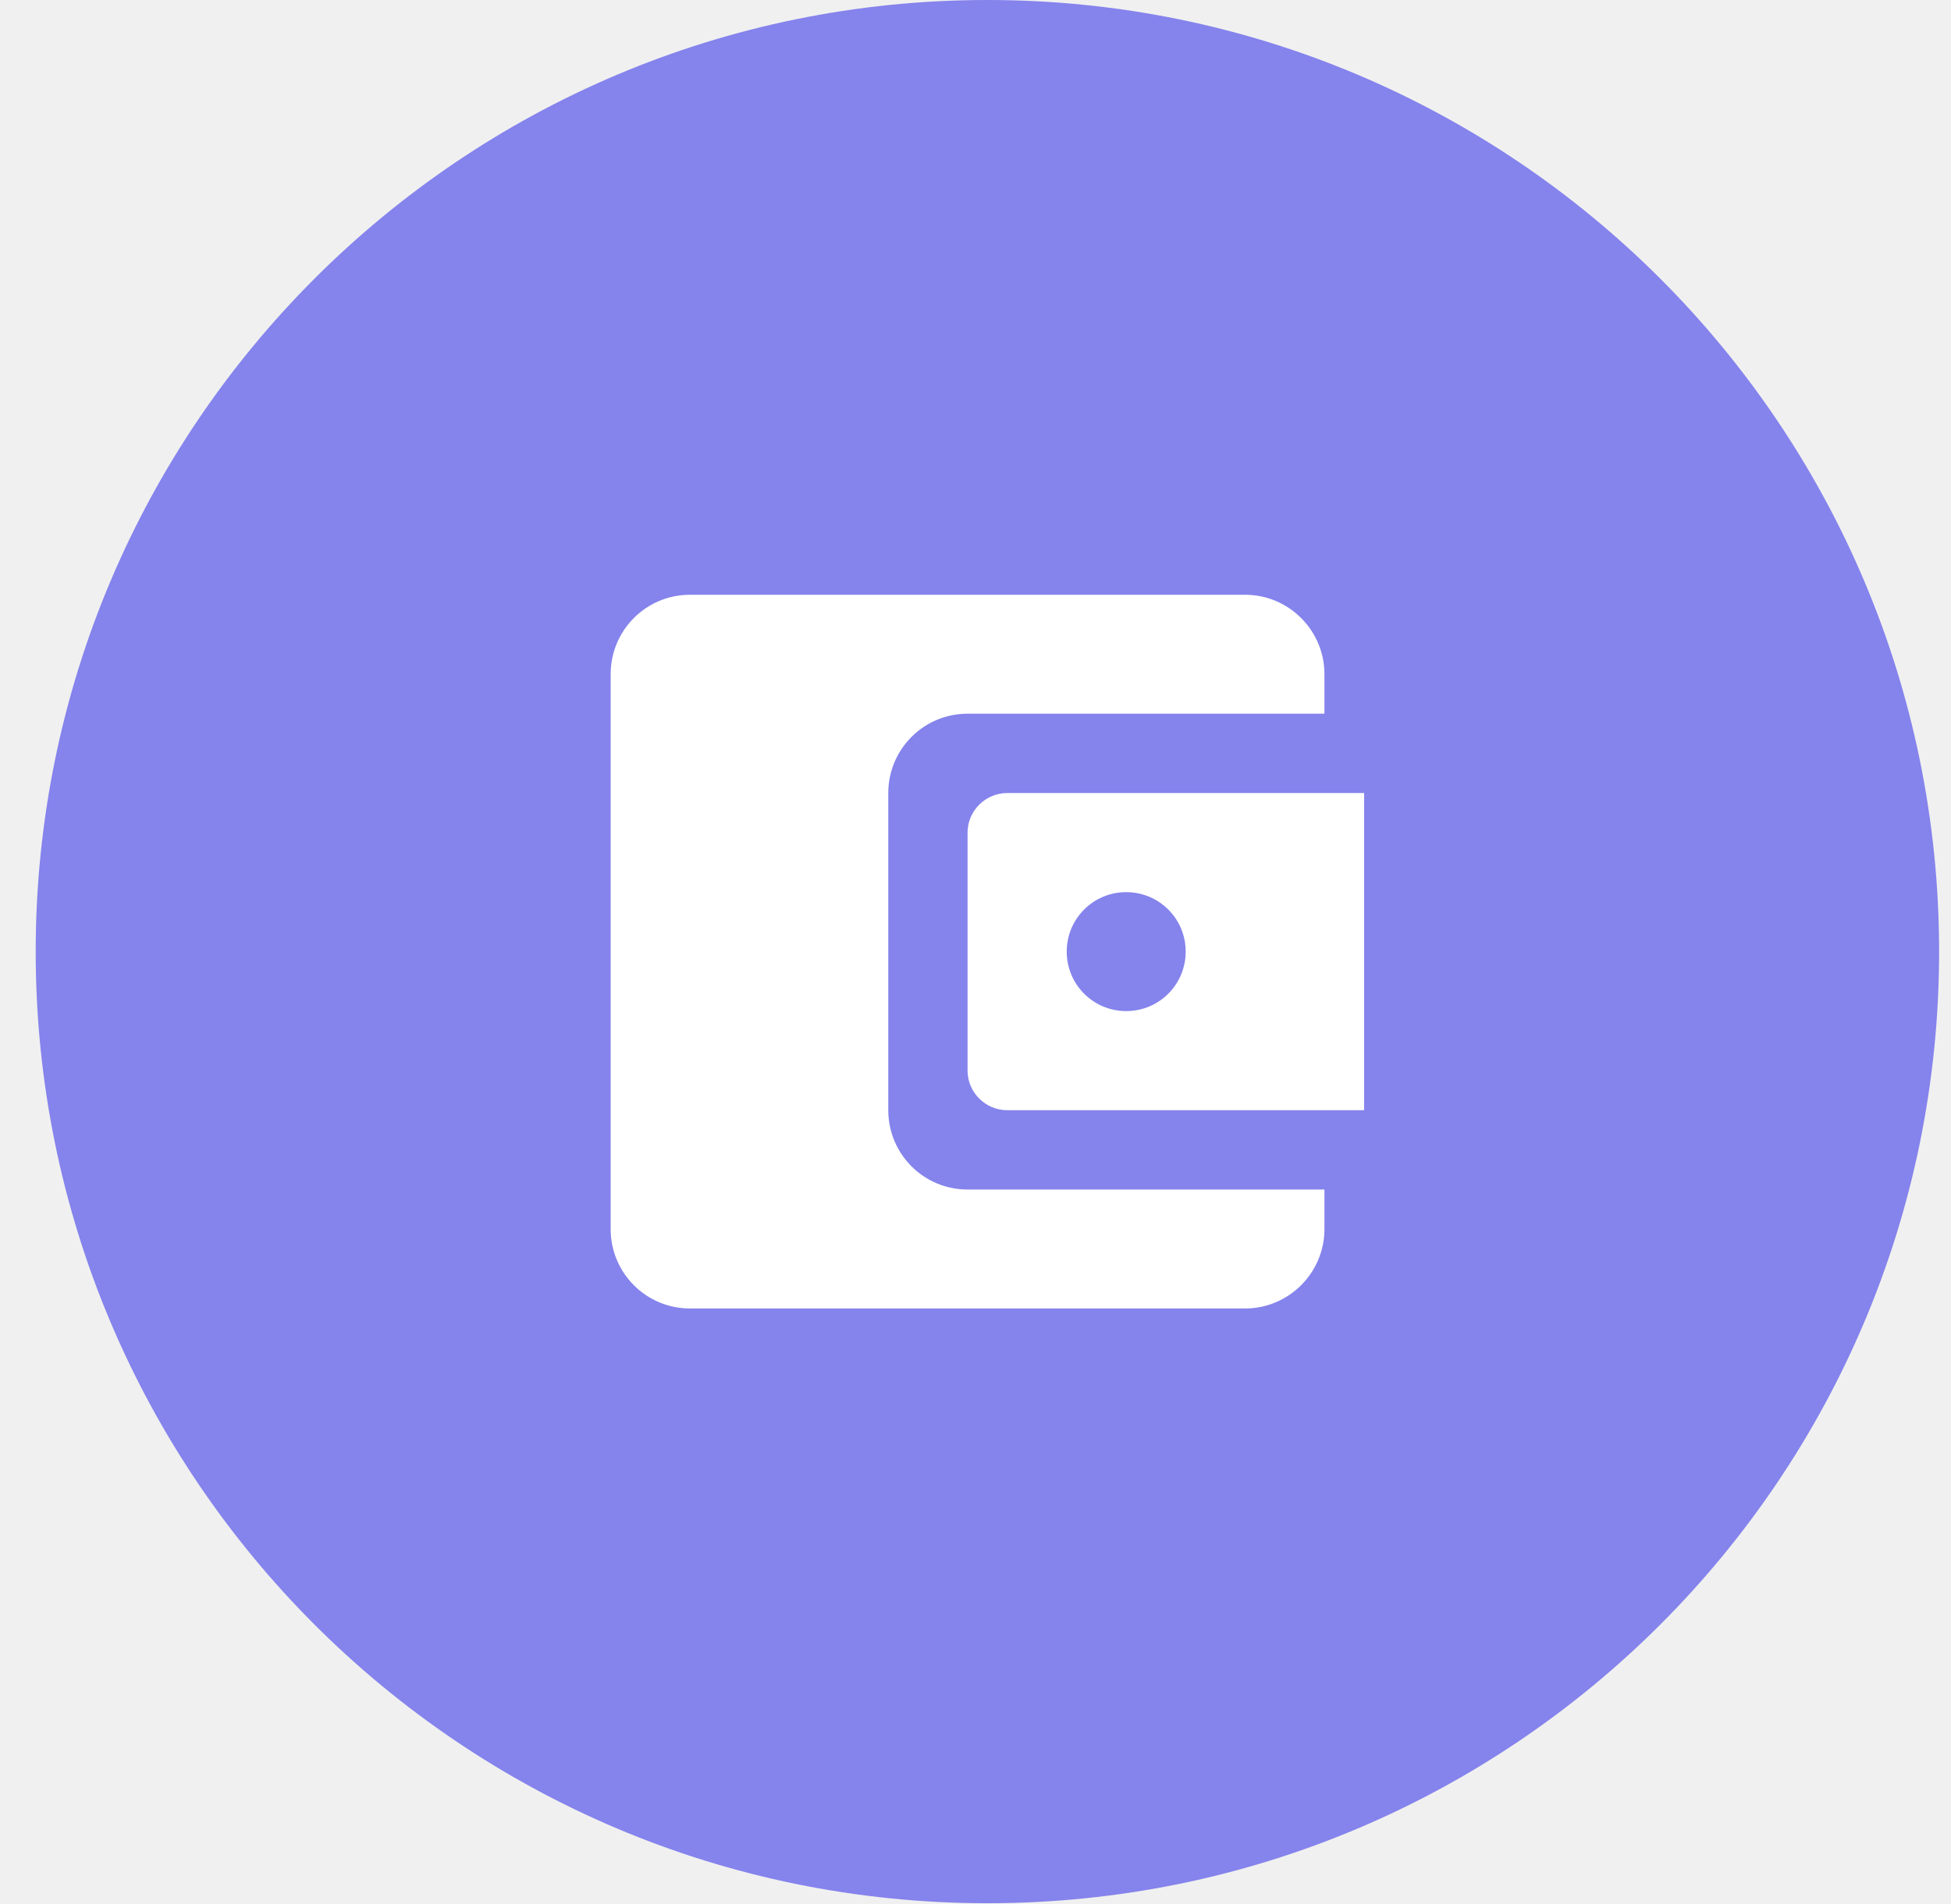
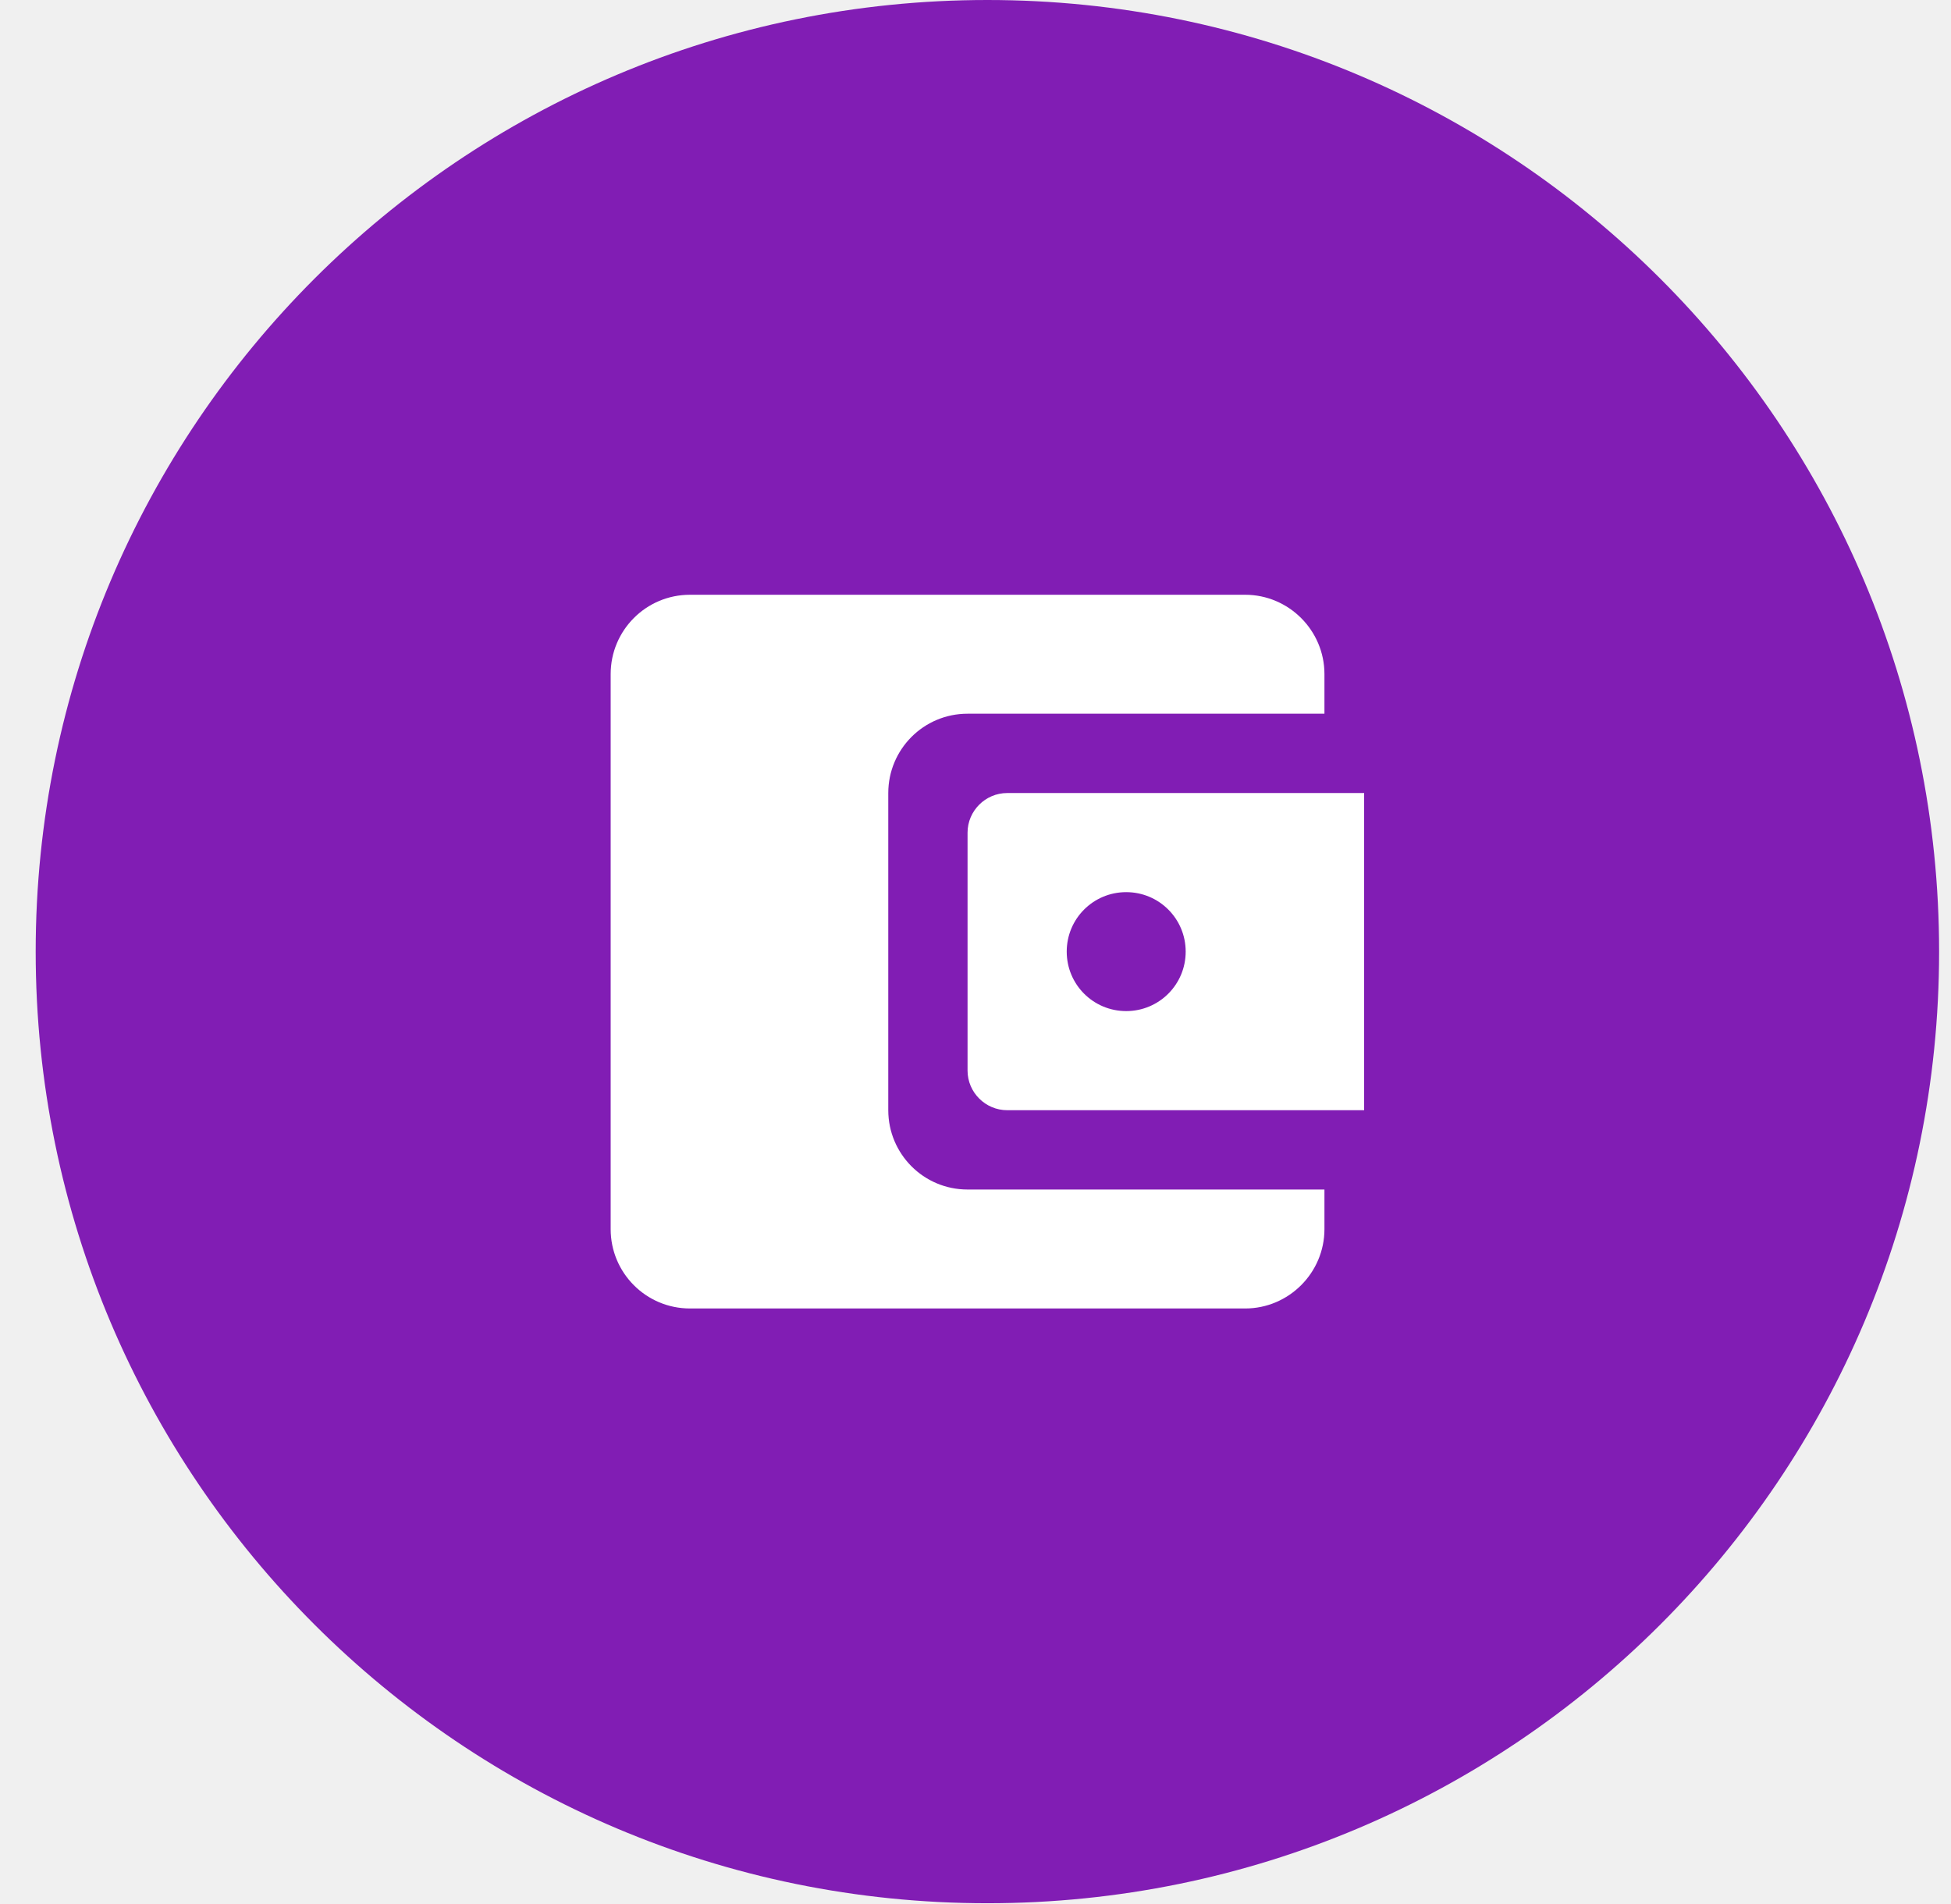
<svg xmlns="http://www.w3.org/2000/svg" width="41" height="40" viewBox="0 0 41 40" fill="none">
-   <path d="M0.75 20C0.75 8.954 9.704 0 20.75 0V0C31.796 0 40.75 8.954 40.75 20V20C40.75 31.046 31.796 40 20.75 40V40C9.704 40 0.75 31.046 0.75 20V20Z" fill="#8583EC" />
+   <path d="M0.75 20C0.75 8.954 9.704 0 20.75 0V0C31.796 0 40.75 8.954 40.75 20V20C40.75 31.046 31.796 40 20.75 40V40C9.704 40 0.75 31.046 0.75 20V20Z" fill="#811DB4" />
  <path d="M18.667 23.333V16.667C18.667 15.75 19.408 15 20.333 15H27.833V14.167C27.833 13.25 27.083 12.5 26.167 12.5H14.5C13.575 12.5 12.833 13.25 12.833 14.167V25.833C12.833 26.75 13.575 27.5 14.5 27.5H26.167C27.083 27.5 27.833 26.75 27.833 25.833V25H20.333C19.408 25 18.667 24.25 18.667 23.333ZM21.167 16.667C20.708 16.667 20.333 17.042 20.333 17.5V22.5C20.333 22.958 20.708 23.333 21.167 23.333H28.667V16.667H21.167ZM23.667 21.25C22.975 21.25 22.417 20.692 22.417 20C22.417 19.308 22.975 18.75 23.667 18.75C24.358 18.75 24.917 19.308 24.917 20C24.917 20.692 24.358 21.25 23.667 21.25Z" fill="white" />
</svg>
